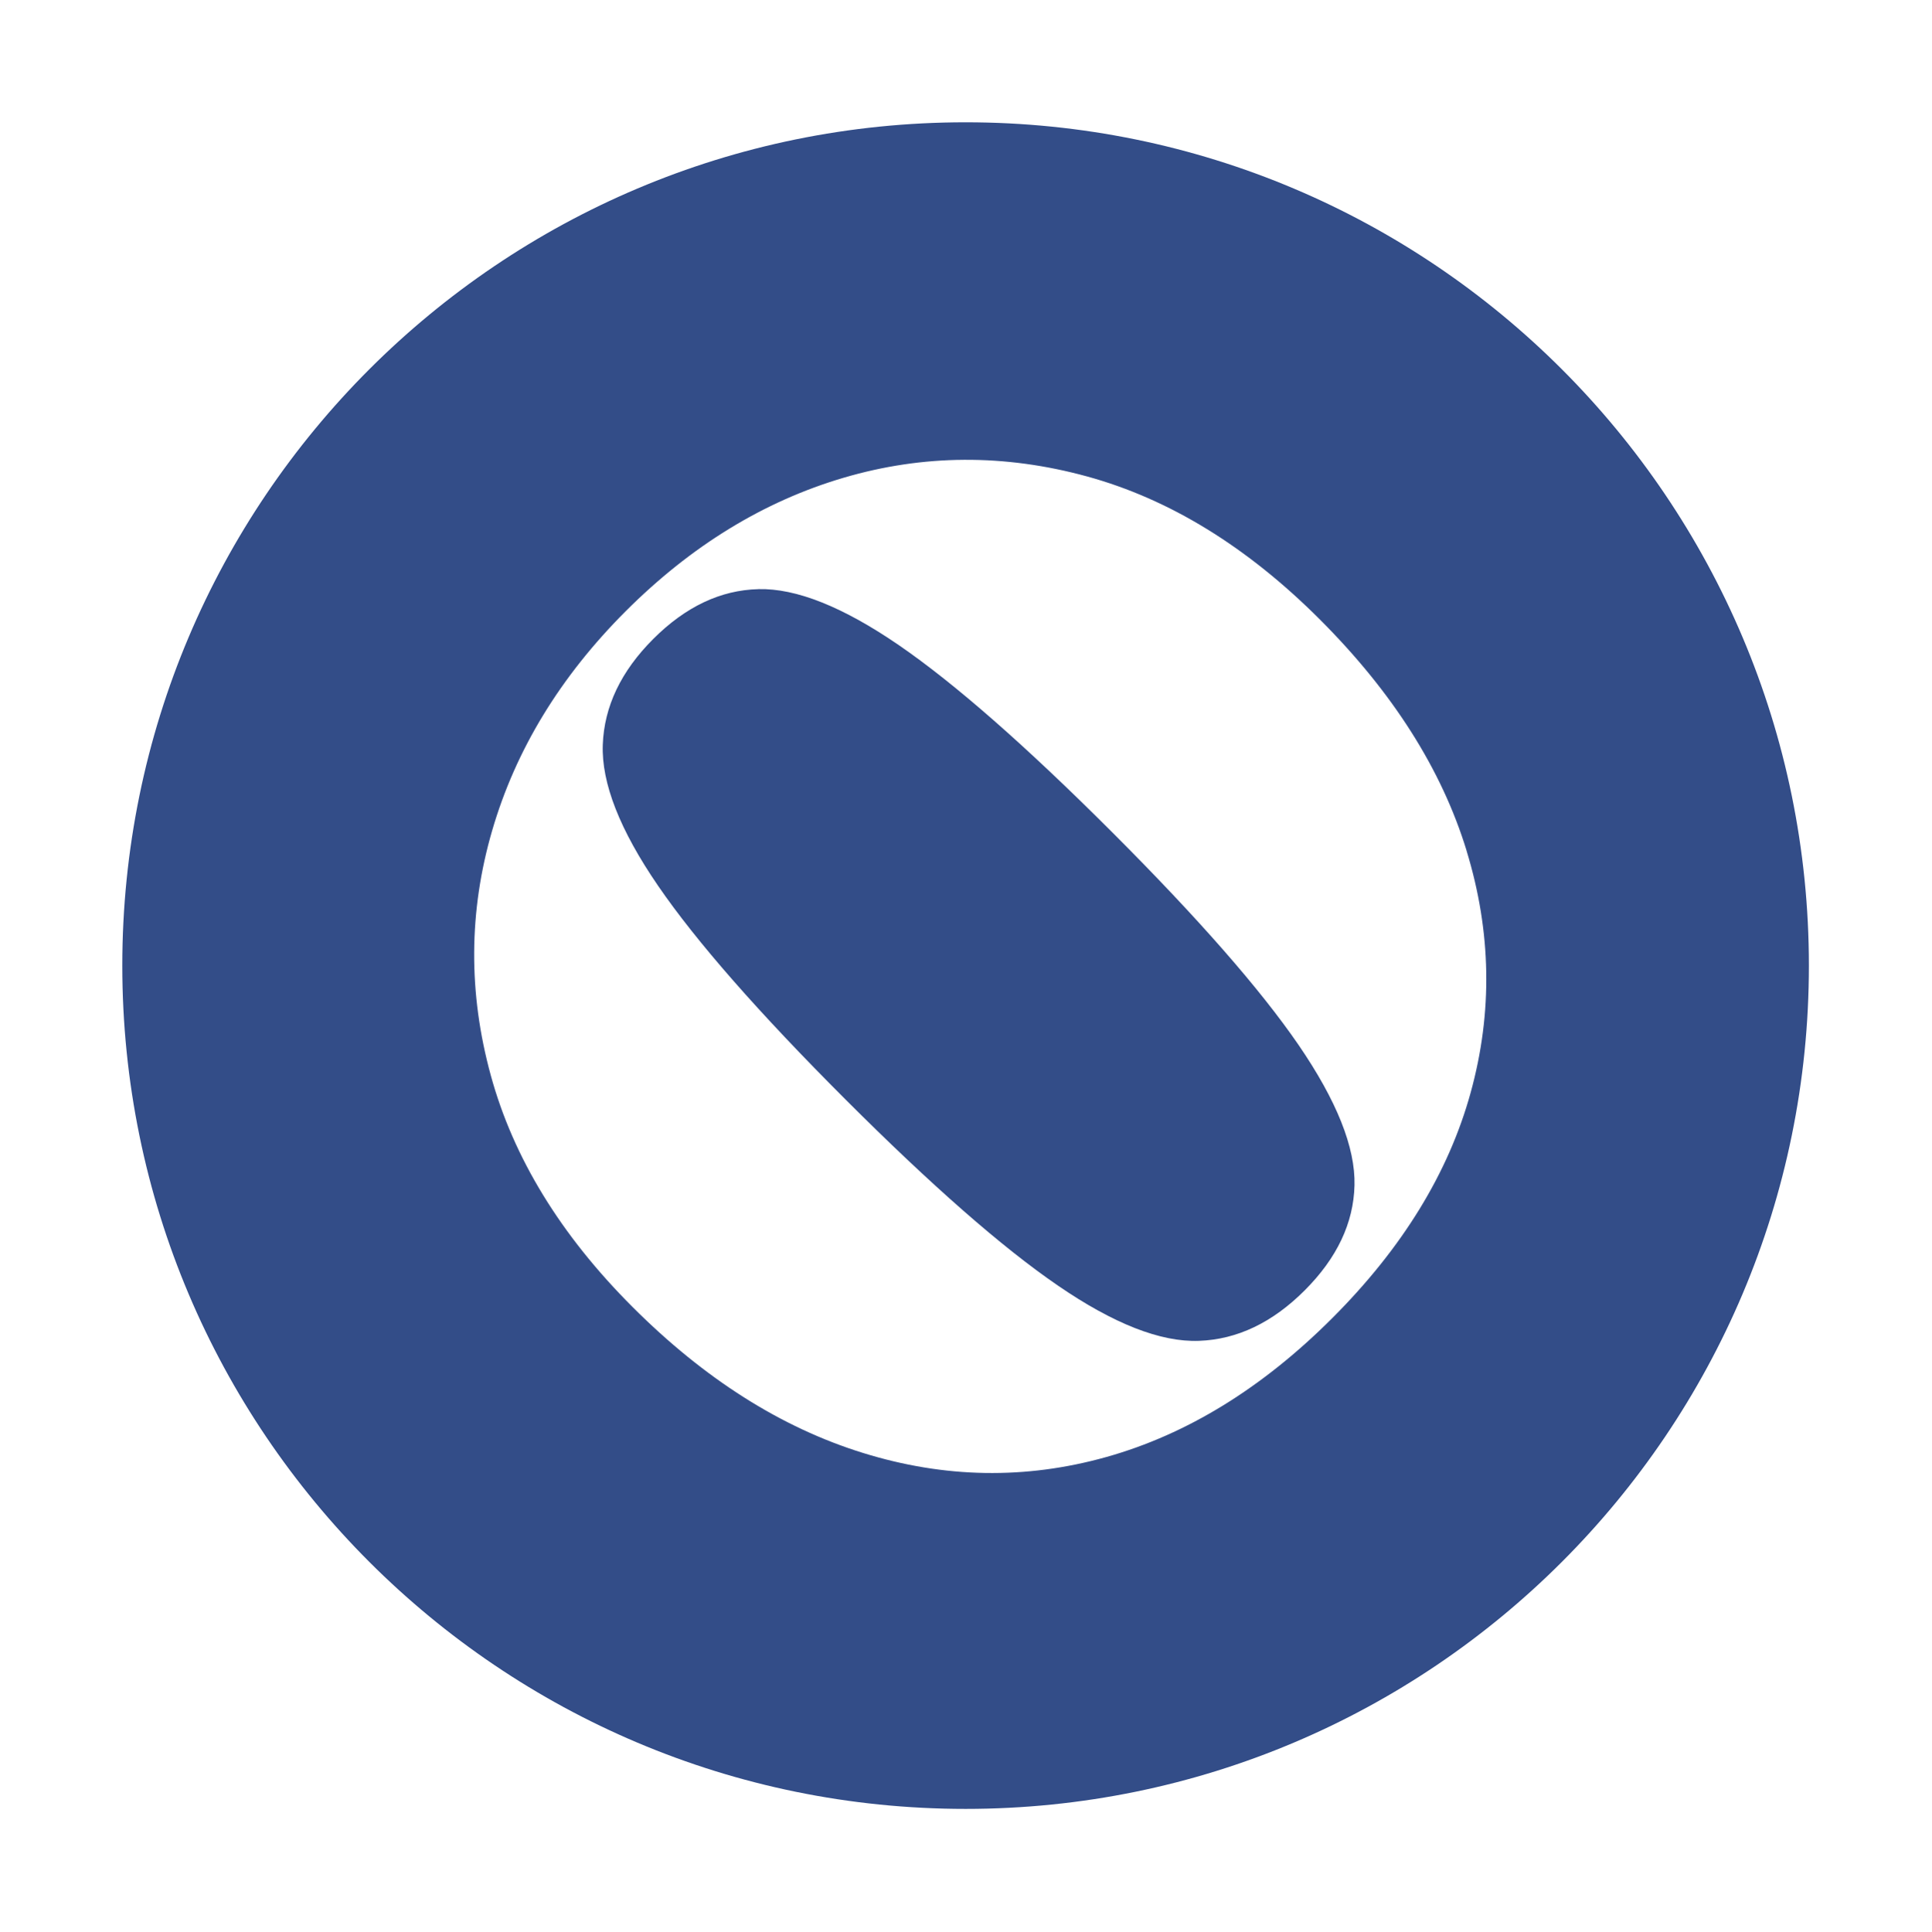
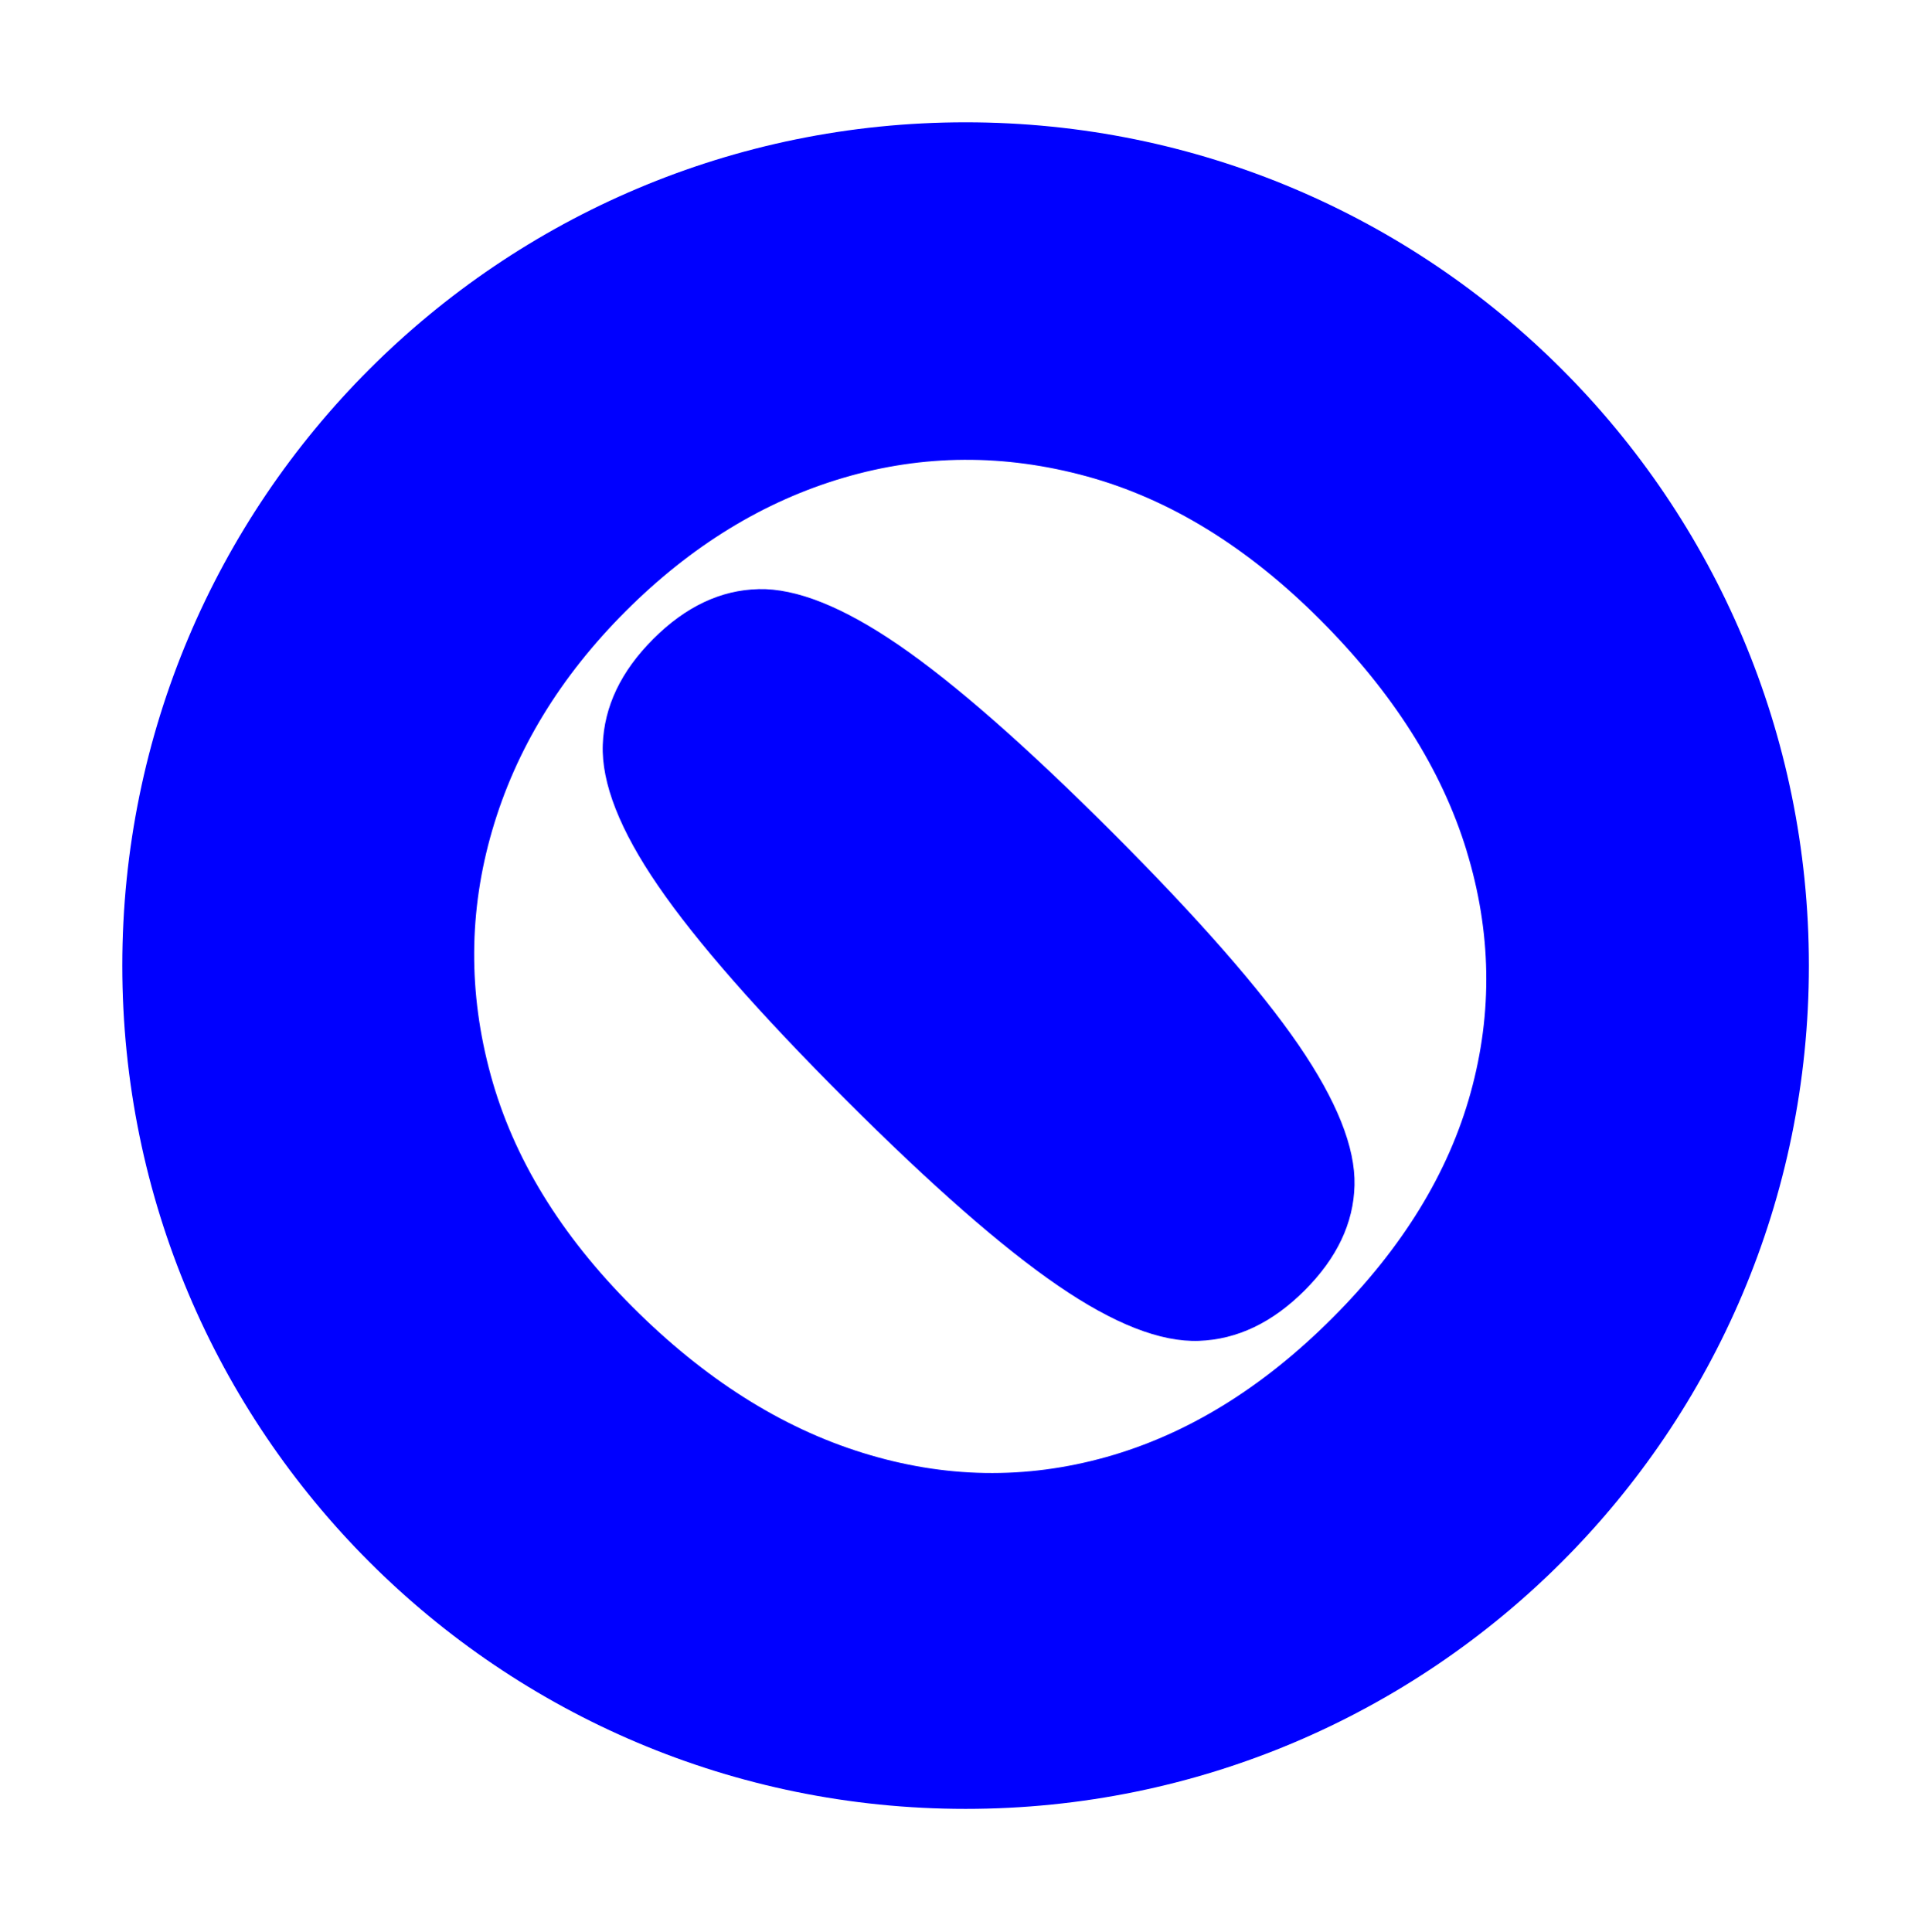
<svg xmlns="http://www.w3.org/2000/svg" id="Layer_1" viewBox="0 0 566.93 566.93">
  <defs>
-     <style>.cls-1{fill:#334D88;}</style>
+     <style>.cls-1{fill:#0000FF;}</style>
  </defs>
  <path class="cls-1" d="M222.63,172.95c-11.1,.27-21.39,5.15-30.86,14.62-9.48,9.48-14.41,19.83-14.82,31.06-.41,11.24,5.01,25.04,16.24,41.41,11.23,16.38,29.58,37.29,55.02,62.73,25.18,25.17,45.94,43.38,62.33,54.61,16.37,11.24,30.18,16.65,41.41,16.24,11.24-.4,21.58-5.34,31.06-14.82,9.47-9.47,14.35-19.75,14.62-30.86,.27-11.1-5.22-24.83-16.44-41.21-11.24-16.37-29.44-37.15-54.61-62.33-25.44-25.44-46.36-43.78-62.73-55.02-16.38-11.23-30.11-16.71-41.21-16.44" />
  <path class="cls-1" d="M430.51,249.69c7.31,23.83,7.72,47.5,1.22,71.05-6.49,23.55-20.03,45.61-40.6,66.18-20.57,20.58-42.7,34.17-66.38,40.81-23.69,6.64-47.5,6.23-71.46-1.22-23.96-7.43-46.49-21.72-67.6-42.83-21.11-21.11-34.99-43.78-41.62-68.01-6.64-24.22-6.49-48.18,.41-71.87,6.9-23.68,19.96-45.13,39.18-64.36,19.22-19.22,40.53-32.27,63.95-39.18,23.41-6.9,47.23-7.04,71.46-.41,24.22,6.64,47.04,20.64,68.41,42.02,21.39,21.39,35.73,43.99,43.04,67.81M283.46,35.9c-136.72,0-247.56,110.84-247.56,247.56s110.84,247.56,247.56,247.56,247.56-110.84,247.56-247.56S420.19,35.9,283.46,35.9" />
</svg>
